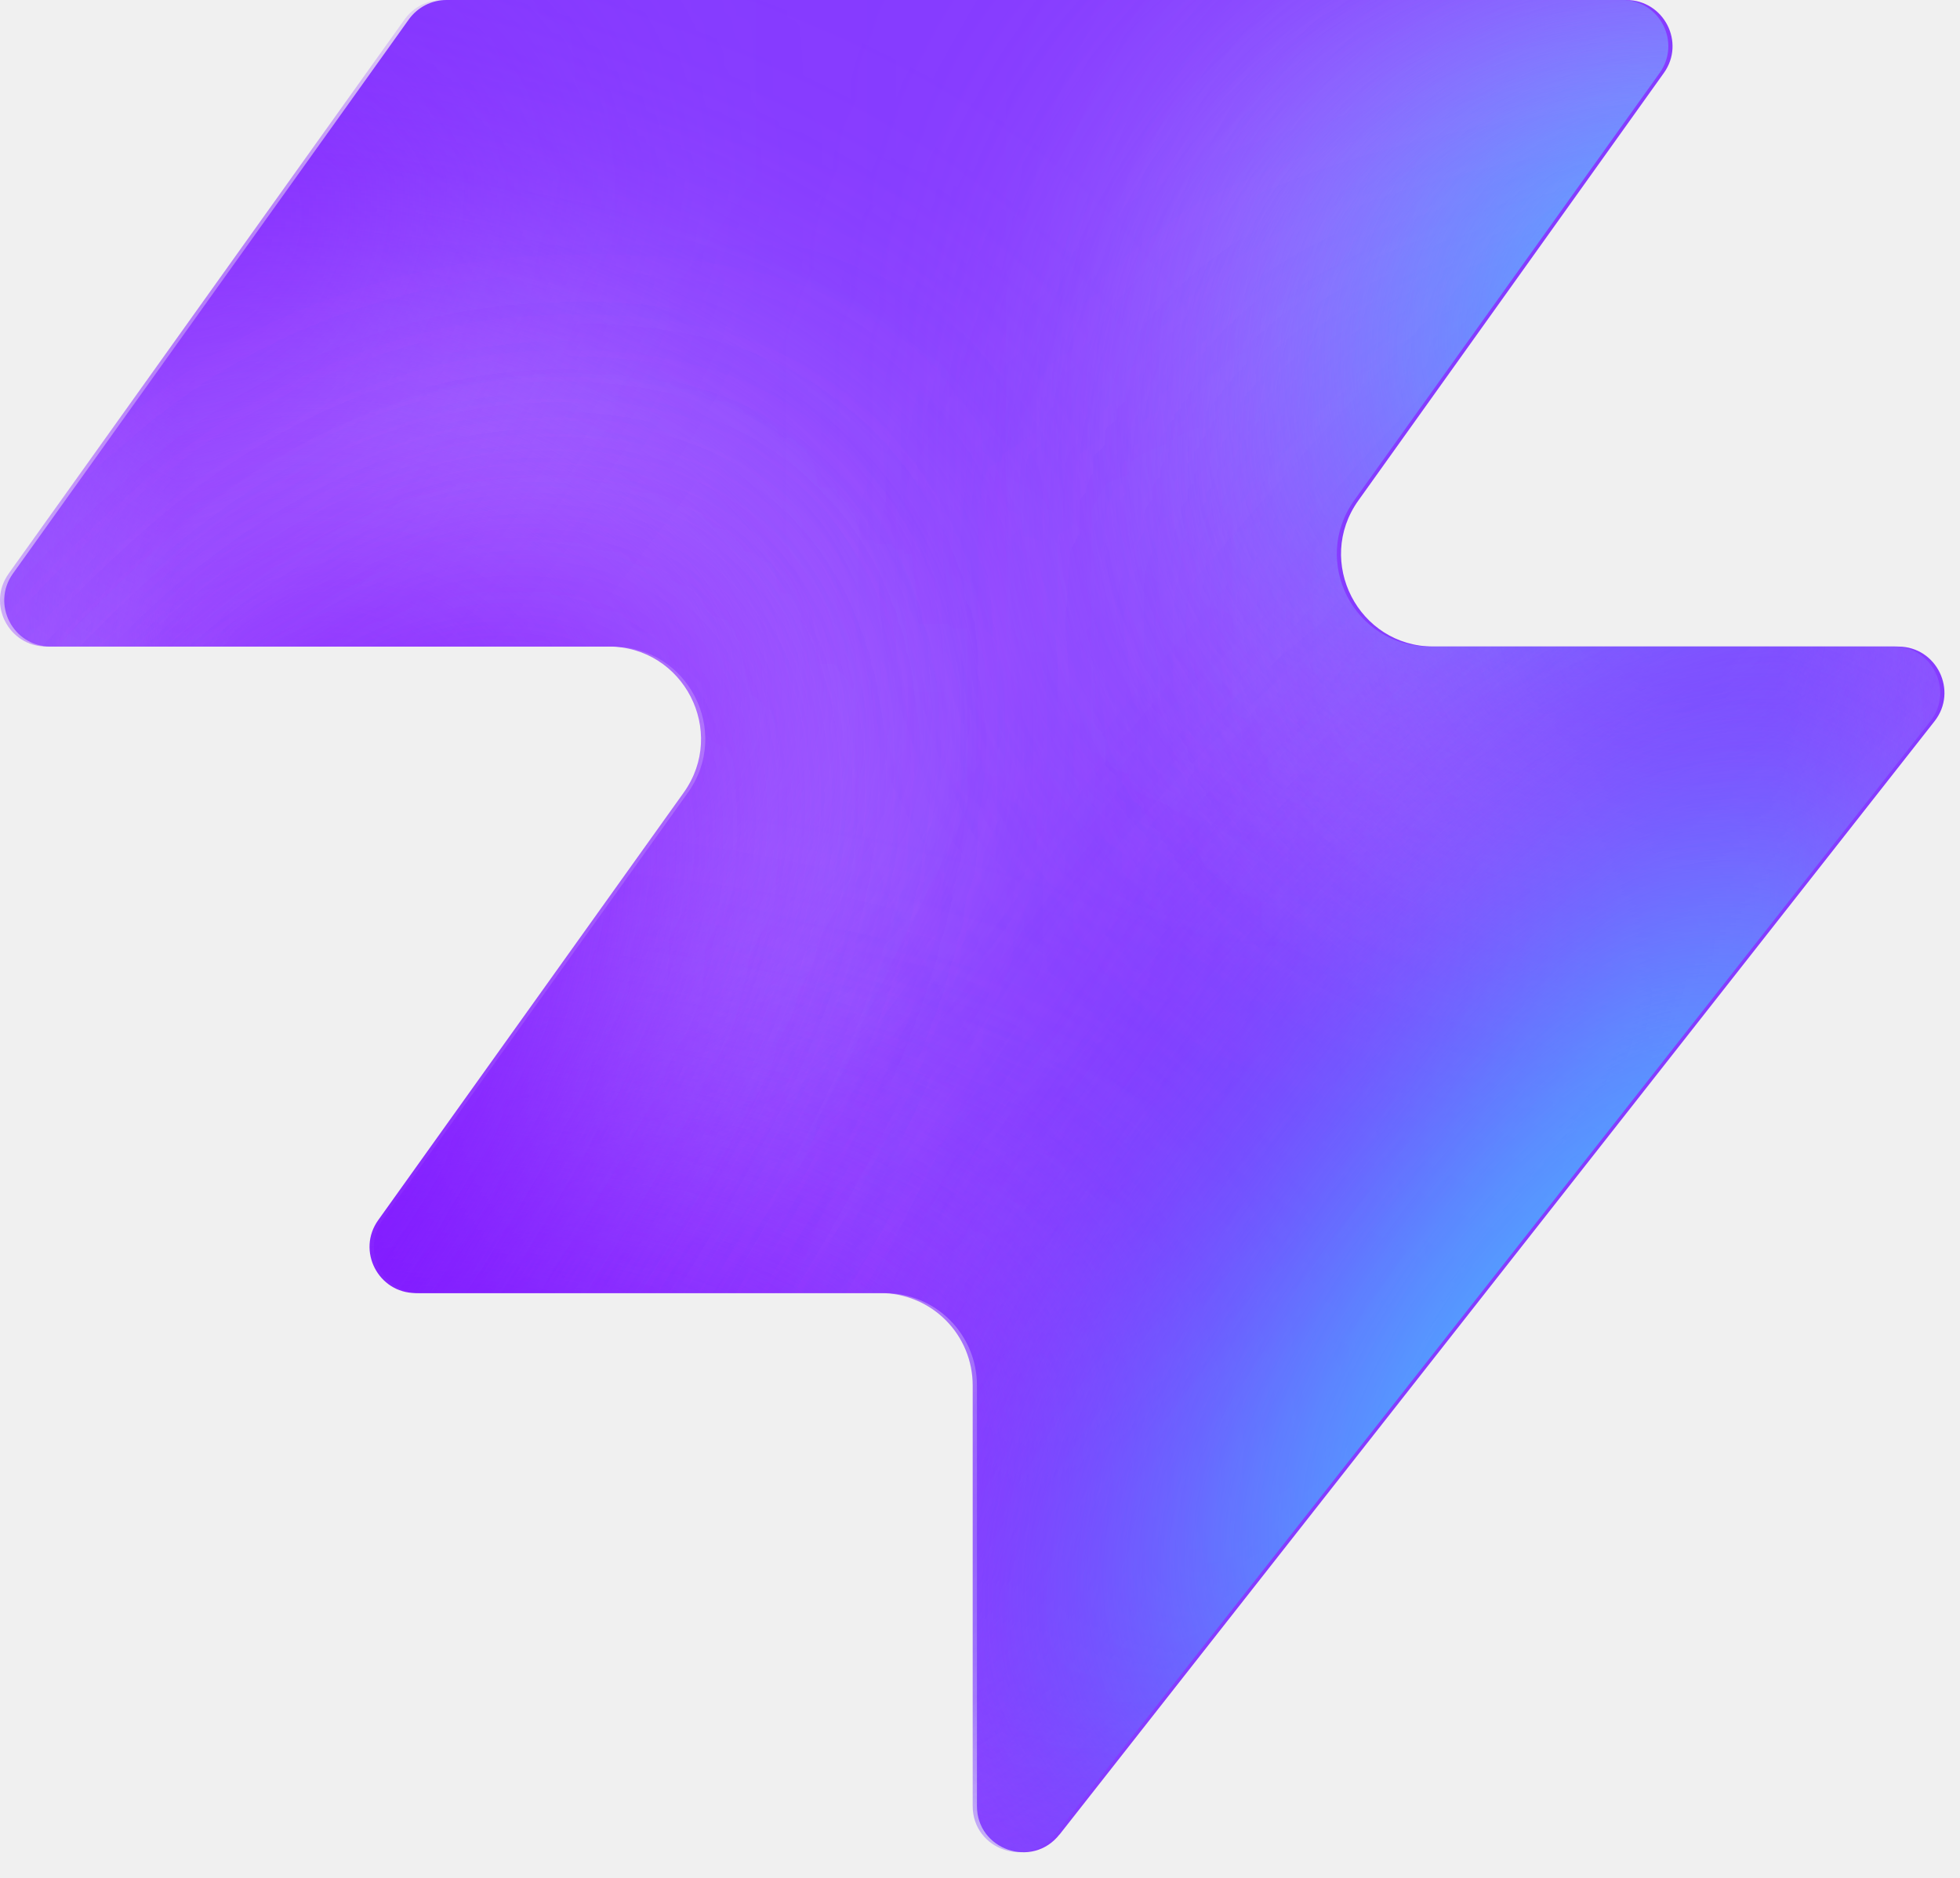
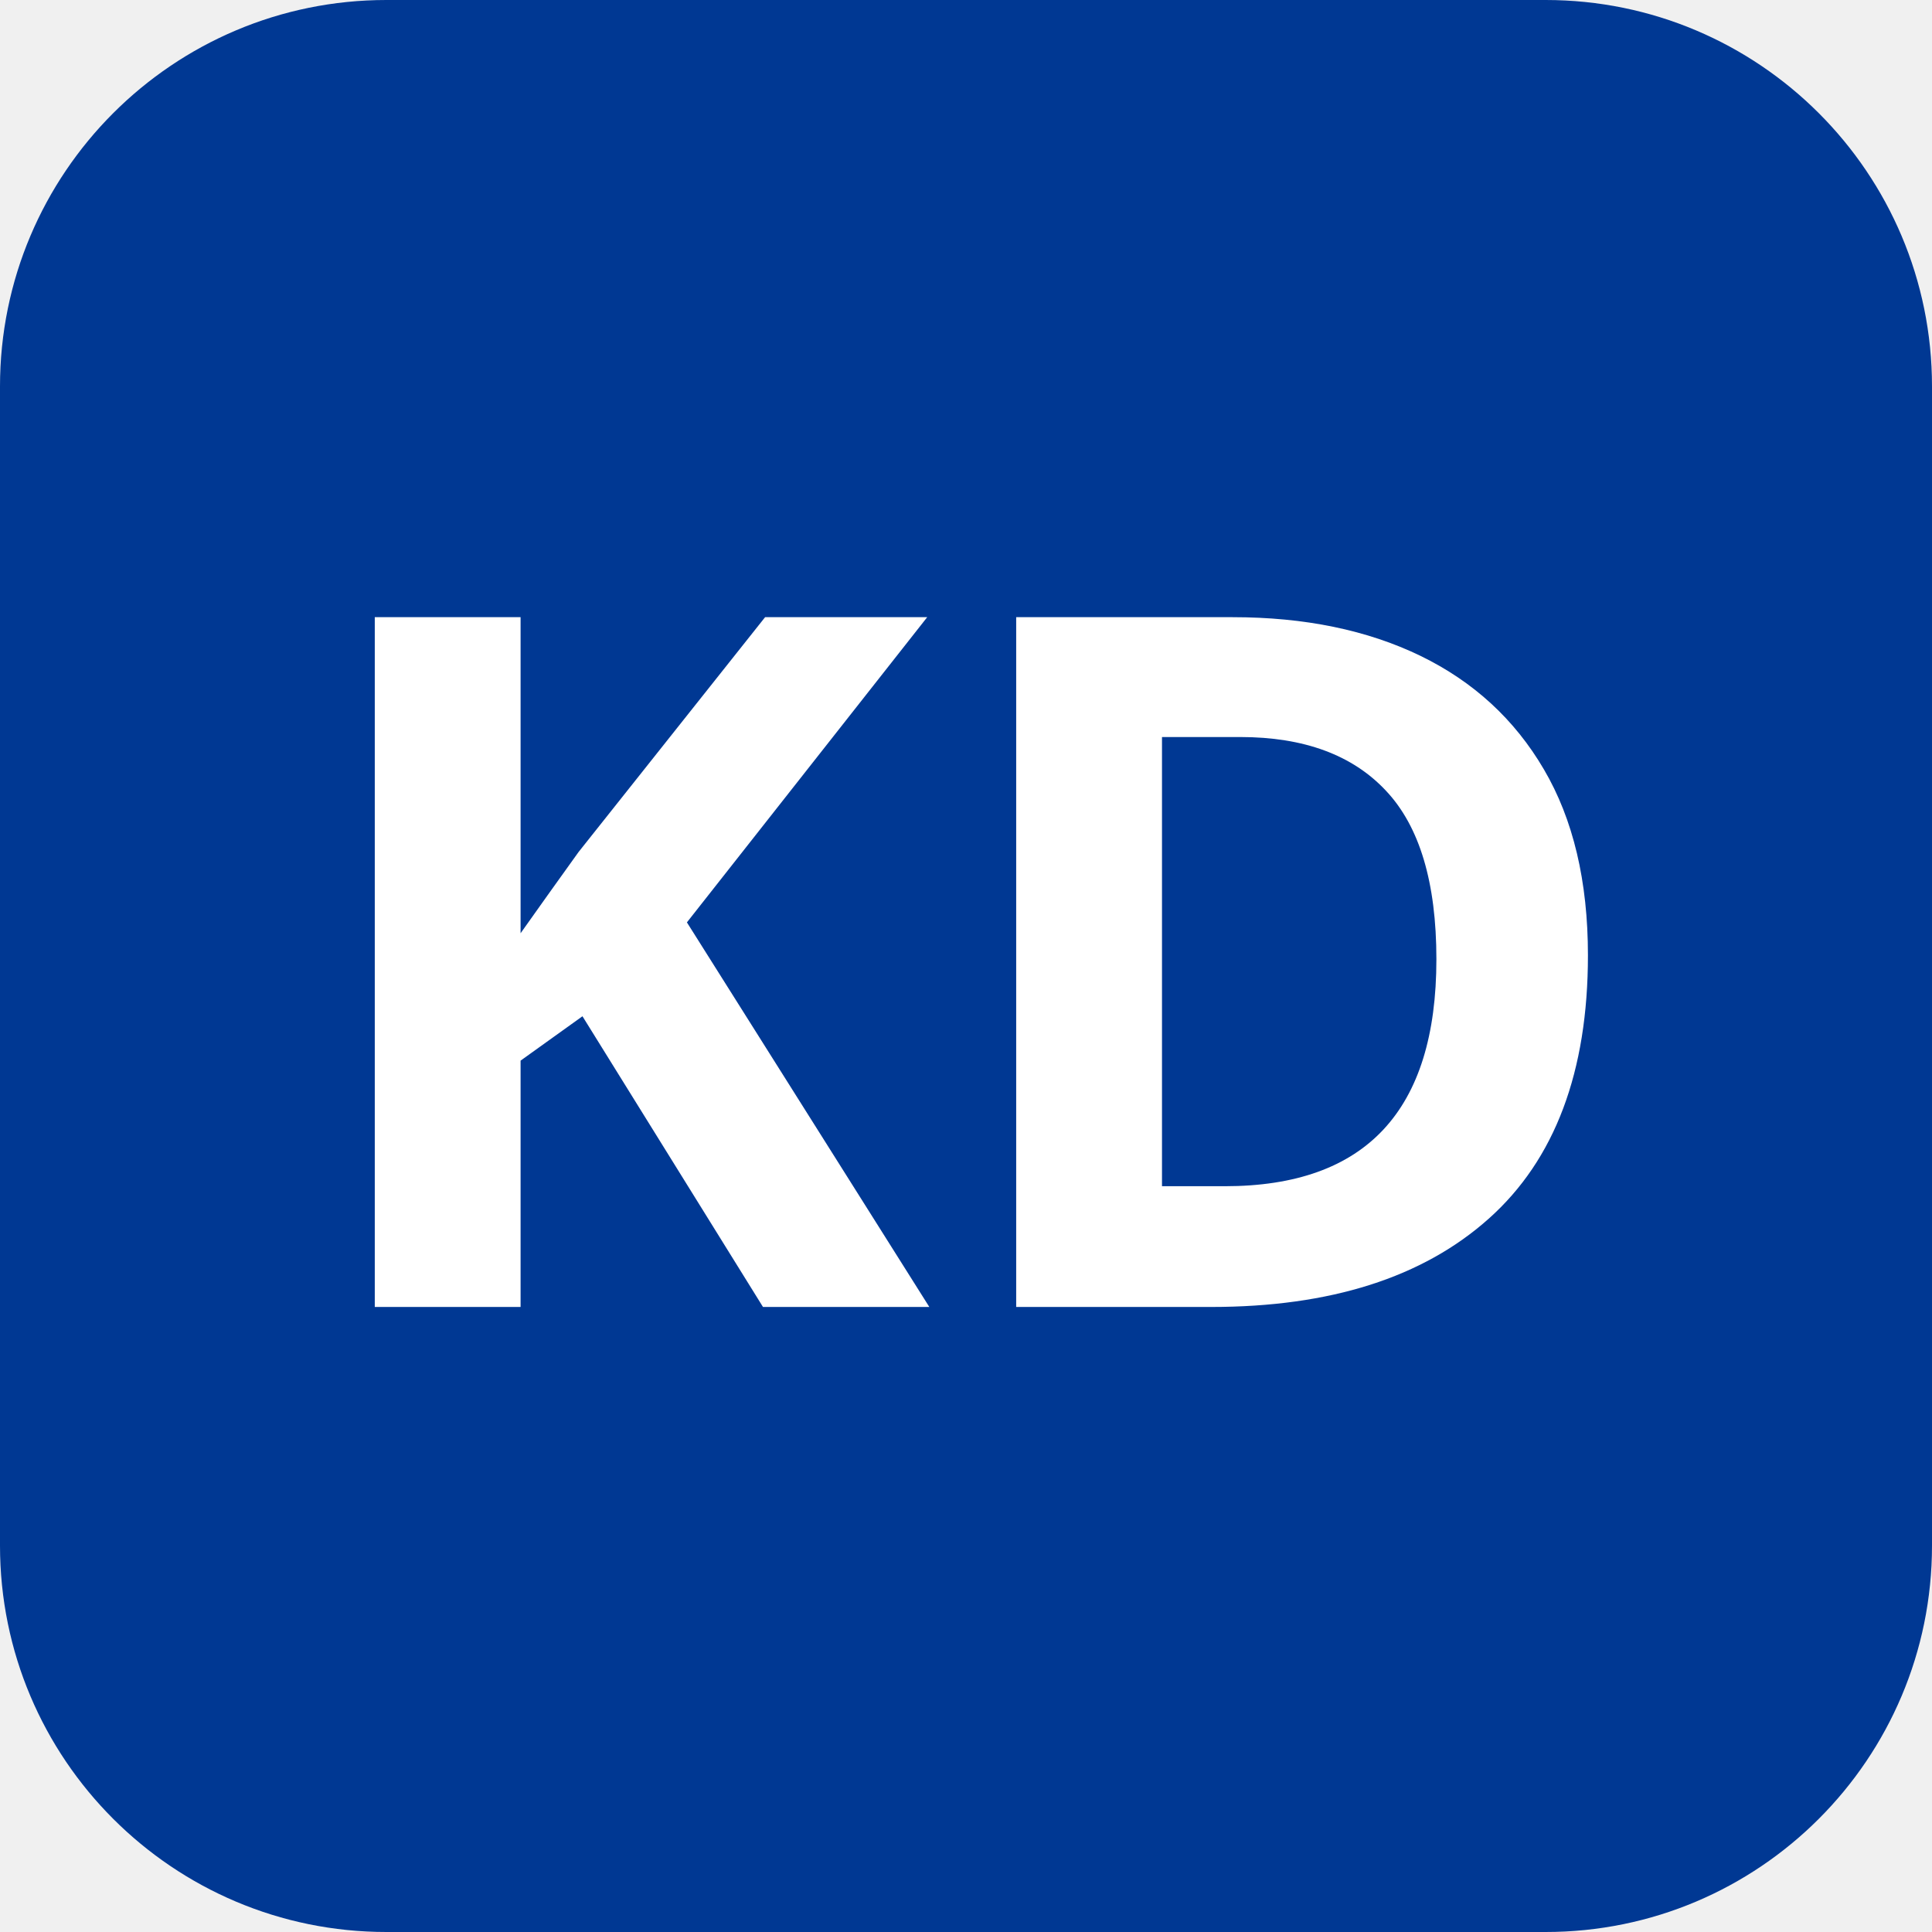
- <svg xmlns="http://www.w3.org/2000/svg" width="48" height="46" fill="none" viewBox="0 0 48 46">
-   <path fill="#863bff" d="M25.946 44.938c-.664.845-2.021.375-2.021-.698V33.937a2.26 2.26 0 0 0-2.262-2.262H10.287c-.92 0-1.456-1.04-.92-1.788l7.48-10.471c1.07-1.497 0-3.578-1.842-3.578H1.237c-.92 0-1.456-1.04-.92-1.788L10.013.474c.214-.297.556-.474.92-.474h28.894c.92 0 1.456 1.04.92 1.788l-7.48 10.471c-1.07 1.498 0 3.579 1.842 3.579h11.377c.943 0 1.473 1.088.89 1.83L25.947 44.94z" style="fill:#863bff;fill:color(display-p3 .525 .23 1);fill-opacity:1" />
-   <mask id="a" width="48" height="46" x="0" y="0" maskUnits="userSpaceOnUse" style="mask-type:alpha">
-     <path fill="#000" d="M25.842 44.938c-.664.844-2.021.375-2.021-.698V33.937a2.26 2.26 0 0 0-2.262-2.262H10.183c-.92 0-1.456-1.04-.92-1.788l7.48-10.471c1.07-1.498 0-3.579-1.842-3.579H1.133c-.92 0-1.456-1.04-.92-1.787L9.91.473c.214-.297.556-.474.92-.474h28.894c.92 0 1.456 1.04.92 1.788l-7.48 10.471c-1.07 1.498 0 3.578 1.842 3.578h11.377c.943 0 1.473 1.088.89 1.832L25.843 44.94z" style="fill:#000;fill-opacity:1" />
-   </mask>
-   <g mask="url(#a)">
-     <g filter="url(#b)">
-       <ellipse cx="5.508" cy="14.704" fill="#ede6ff" rx="5.508" ry="14.704" style="fill:#ede6ff;fill:color(display-p3 .927 .903 1);fill-opacity:1" transform="matrix(.00324 1 1 -.00324 -4.47 31.516)" />
-     </g>
-     <g filter="url(#c)">
-       <ellipse cx="10.399" cy="29.851" fill="#ede6ff" rx="10.399" ry="29.851" style="fill:#ede6ff;fill:color(display-p3 .927 .903 1);fill-opacity:1" transform="matrix(.00324 1 1 -.00324 -39.328 7.883)" />
-     </g>
-     <g filter="url(#d)">
-       <ellipse cx="5.508" cy="30.487" fill="#7e14ff" rx="5.508" ry="30.487" style="fill:#7e14ff;fill:color(display-p3 .492 .077 1);fill-opacity:1" transform="rotate(89.814 -25.913 -14.639)scale(1 -1)" />
-     </g>
-     <g filter="url(#e)">
-       <ellipse cx="5.508" cy="30.599" fill="#7e14ff" rx="5.508" ry="30.599" style="fill:#7e14ff;fill:color(display-p3 .492 .077 1);fill-opacity:1" transform="rotate(89.814 -32.644 -3.334)scale(1 -1)" />
-     </g>
-     <g filter="url(#f)">
-       <ellipse cx="5.508" cy="30.599" fill="#7e14ff" rx="5.508" ry="30.599" style="fill:#7e14ff;fill:color(display-p3 .492 .077 1);fill-opacity:1" transform="matrix(.00324 1 1 -.00324 -34.34 30.47)" />
-     </g>
-     <g filter="url(#g)">
-       <ellipse cx="14.072" cy="22.078" fill="#ede6ff" rx="14.072" ry="22.078" style="fill:#ede6ff;fill:color(display-p3 .927 .903 1);fill-opacity:1" transform="rotate(93.35 24.506 48.493)scale(-1 1)" />
-     </g>
-     <g filter="url(#h)">
-       <ellipse cx="3.47" cy="21.501" fill="#7e14ff" rx="3.47" ry="21.501" style="fill:#7e14ff;fill:color(display-p3 .492 .077 1);fill-opacity:1" transform="rotate(89.009 28.708 47.59)scale(-1 1)" />
-     </g>
-     <g filter="url(#i)">
-       <ellipse cx="3.47" cy="21.501" fill="#7e14ff" rx="3.47" ry="21.501" style="fill:#7e14ff;fill:color(display-p3 .492 .077 1);fill-opacity:1" transform="rotate(89.009 28.708 47.59)scale(-1 1)" />
-     </g>
-     <g filter="url(#j)">
-       <ellipse cx=".387" cy="8.972" fill="#7e14ff" rx="4.407" ry="29.108" style="fill:#7e14ff;fill:color(display-p3 .492 .077 1);fill-opacity:1" transform="rotate(39.51 .387 8.972)" />
-     </g>
-     <g filter="url(#k)">
-       <ellipse cx="47.523" cy="-6.092" fill="#7e14ff" rx="4.407" ry="29.108" style="fill:#7e14ff;fill:color(display-p3 .492 .077 1);fill-opacity:1" transform="rotate(37.892 47.523 -6.092)" />
-     </g>
-     <g filter="url(#l)">
-       <ellipse cx="41.412" cy="6.333" fill="#47bfff" rx="5.971" ry="9.665" style="fill:#47bfff;fill:color(display-p3 .28 .748 1);fill-opacity:1" transform="rotate(37.892 41.412 6.333)" />
-     </g>
-     <g filter="url(#m)">
-       <ellipse cx="-1.879" cy="38.332" fill="#7e14ff" rx="4.407" ry="29.108" style="fill:#7e14ff;fill:color(display-p3 .492 .077 1);fill-opacity:1" transform="rotate(37.892 -1.88 38.332)" />
-     </g>
-     <g filter="url(#n)">
-       <ellipse cx="-1.879" cy="38.332" fill="#7e14ff" rx="4.407" ry="29.108" style="fill:#7e14ff;fill:color(display-p3 .492 .077 1);fill-opacity:1" transform="rotate(37.892 -1.88 38.332)" />
-     </g>
-     <g filter="url(#o)">
-       <ellipse cx="35.651" cy="29.907" fill="#7e14ff" rx="4.407" ry="29.108" style="fill:#7e14ff;fill:color(display-p3 .492 .077 1);fill-opacity:1" transform="rotate(37.892 35.651 29.907)" />
-     </g>
-     <g filter="url(#p)">
-       <ellipse cx="38.418" cy="32.4" fill="#47bfff" rx="5.971" ry="15.297" style="fill:#47bfff;fill:color(display-p3 .28 .748 1);fill-opacity:1" transform="rotate(37.892 38.418 32.4)" />
-     </g>
-   </g>
-   <defs>
-     <filter id="b" width="60.045" height="41.654" x="-19.77" y="16.149" color-interpolation-filters="sRGB" filterUnits="userSpaceOnUse">
-       <feFlood flood-opacity="0" result="BackgroundImageFix" />
-       <feBlend in="SourceGraphic" in2="BackgroundImageFix" result="shape" />
-       <feGaussianBlur result="effect1_foregroundBlur_2002_17158" stdDeviation="7.659" />
-     </filter>
-     <filter id="c" width="90.34" height="51.437" x="-54.613" y="-7.533" color-interpolation-filters="sRGB" filterUnits="userSpaceOnUse">
-       <feFlood flood-opacity="0" result="BackgroundImageFix" />
-       <feBlend in="SourceGraphic" in2="BackgroundImageFix" result="shape" />
-       <feGaussianBlur result="effect1_foregroundBlur_2002_17158" stdDeviation="7.659" />
-     </filter>
-     <filter id="d" width="79.355" height="29.4" x="-49.64" y="2.03" color-interpolation-filters="sRGB" filterUnits="userSpaceOnUse">
-       <feFlood flood-opacity="0" result="BackgroundImageFix" />
-       <feBlend in="SourceGraphic" in2="BackgroundImageFix" result="shape" />
-       <feGaussianBlur result="effect1_foregroundBlur_2002_17158" stdDeviation="4.596" />
-     </filter>
-     <filter id="e" width="79.579" height="29.4" x="-45.045" y="20.029" color-interpolation-filters="sRGB" filterUnits="userSpaceOnUse">
-       <feFlood flood-opacity="0" result="BackgroundImageFix" />
-       <feBlend in="SourceGraphic" in2="BackgroundImageFix" result="shape" />
-       <feGaussianBlur result="effect1_foregroundBlur_2002_17158" stdDeviation="4.596" />
-     </filter>
-     <filter id="f" width="79.579" height="29.4" x="-43.513" y="21.178" color-interpolation-filters="sRGB" filterUnits="userSpaceOnUse">
-       <feFlood flood-opacity="0" result="BackgroundImageFix" />
-       <feBlend in="SourceGraphic" in2="BackgroundImageFix" result="shape" />
-       <feGaussianBlur result="effect1_foregroundBlur_2002_17158" stdDeviation="4.596" />
-     </filter>
-     <filter id="g" width="74.749" height="58.852" x="15.756" y="-17.901" color-interpolation-filters="sRGB" filterUnits="userSpaceOnUse">
-       <feFlood flood-opacity="0" result="BackgroundImageFix" />
-       <feBlend in="SourceGraphic" in2="BackgroundImageFix" result="shape" />
-       <feGaussianBlur result="effect1_foregroundBlur_2002_17158" stdDeviation="7.659" />
-     </filter>
-     <filter id="h" width="61.377" height="25.362" x="23.548" y="2.284" color-interpolation-filters="sRGB" filterUnits="userSpaceOnUse">
-       <feFlood flood-opacity="0" result="BackgroundImageFix" />
-       <feBlend in="SourceGraphic" in2="BackgroundImageFix" result="shape" />
-       <feGaussianBlur result="effect1_foregroundBlur_2002_17158" stdDeviation="4.596" />
-     </filter>
-     <filter id="i" width="61.377" height="25.362" x="23.548" y="2.284" color-interpolation-filters="sRGB" filterUnits="userSpaceOnUse">
-       <feFlood flood-opacity="0" result="BackgroundImageFix" />
-       <feBlend in="SourceGraphic" in2="BackgroundImageFix" result="shape" />
-       <feGaussianBlur result="effect1_foregroundBlur_2002_17158" stdDeviation="4.596" />
-     </filter>
-     <filter id="j" width="56.045" height="63.649" x="-27.636" y="-22.853" color-interpolation-filters="sRGB" filterUnits="userSpaceOnUse">
-       <feFlood flood-opacity="0" result="BackgroundImageFix" />
-       <feBlend in="SourceGraphic" in2="BackgroundImageFix" result="shape" />
-       <feGaussianBlur result="effect1_foregroundBlur_2002_17158" stdDeviation="4.596" />
-     </filter>
-     <filter id="k" width="54.814" height="64.646" x="20.116" y="-38.415" color-interpolation-filters="sRGB" filterUnits="userSpaceOnUse">
-       <feFlood flood-opacity="0" result="BackgroundImageFix" />
-       <feBlend in="SourceGraphic" in2="BackgroundImageFix" result="shape" />
-       <feGaussianBlur result="effect1_foregroundBlur_2002_17158" stdDeviation="4.596" />
-     </filter>
-     <filter id="l" width="33.541" height="35.313" x="24.641" y="-11.323" color-interpolation-filters="sRGB" filterUnits="userSpaceOnUse">
-       <feFlood flood-opacity="0" result="BackgroundImageFix" />
-       <feBlend in="SourceGraphic" in2="BackgroundImageFix" result="shape" />
-       <feGaussianBlur result="effect1_foregroundBlur_2002_17158" stdDeviation="4.596" />
-     </filter>
-     <filter id="m" width="54.814" height="64.646" x="-29.286" y="6.009" color-interpolation-filters="sRGB" filterUnits="userSpaceOnUse">
-       <feFlood flood-opacity="0" result="BackgroundImageFix" />
-       <feBlend in="SourceGraphic" in2="BackgroundImageFix" result="shape" />
-       <feGaussianBlur result="effect1_foregroundBlur_2002_17158" stdDeviation="4.596" />
-     </filter>
-     <filter id="n" width="54.814" height="64.646" x="-29.286" y="6.009" color-interpolation-filters="sRGB" filterUnits="userSpaceOnUse">
-       <feFlood flood-opacity="0" result="BackgroundImageFix" />
-       <feBlend in="SourceGraphic" in2="BackgroundImageFix" result="shape" />
-       <feGaussianBlur result="effect1_foregroundBlur_2002_17158" stdDeviation="4.596" />
-     </filter>
-     <filter id="o" width="54.814" height="64.646" x="8.244" y="-2.416" color-interpolation-filters="sRGB" filterUnits="userSpaceOnUse">
-       <feFlood flood-opacity="0" result="BackgroundImageFix" />
-       <feBlend in="SourceGraphic" in2="BackgroundImageFix" result="shape" />
-       <feGaussianBlur result="effect1_foregroundBlur_2002_17158" stdDeviation="4.596" />
-     </filter>
-     <filter id="p" width="39.409" height="43.623" x="18.713" y="10.588" color-interpolation-filters="sRGB" filterUnits="userSpaceOnUse">
-       <feFlood flood-opacity="0" result="BackgroundImageFix" />
-       <feBlend in="SourceGraphic" in2="BackgroundImageFix" result="shape" />
-       <feGaussianBlur result="effect1_foregroundBlur_2002_17158" stdDeviation="4.596" />
-     </filter>
-   </defs>
+ <svg xmlns="http://www.w3.org/2000/svg" viewBox="0 0 100 100">
+   <rect width="100" height="100" rx="20" fill="#003893" />
+   <text x="50%" y="50%" dominant-baseline="middle" text-anchor="middle" font-family="Syne, sans-serif" font-size="50" font-weight="800" fill="white">KD</text>
</svg>
